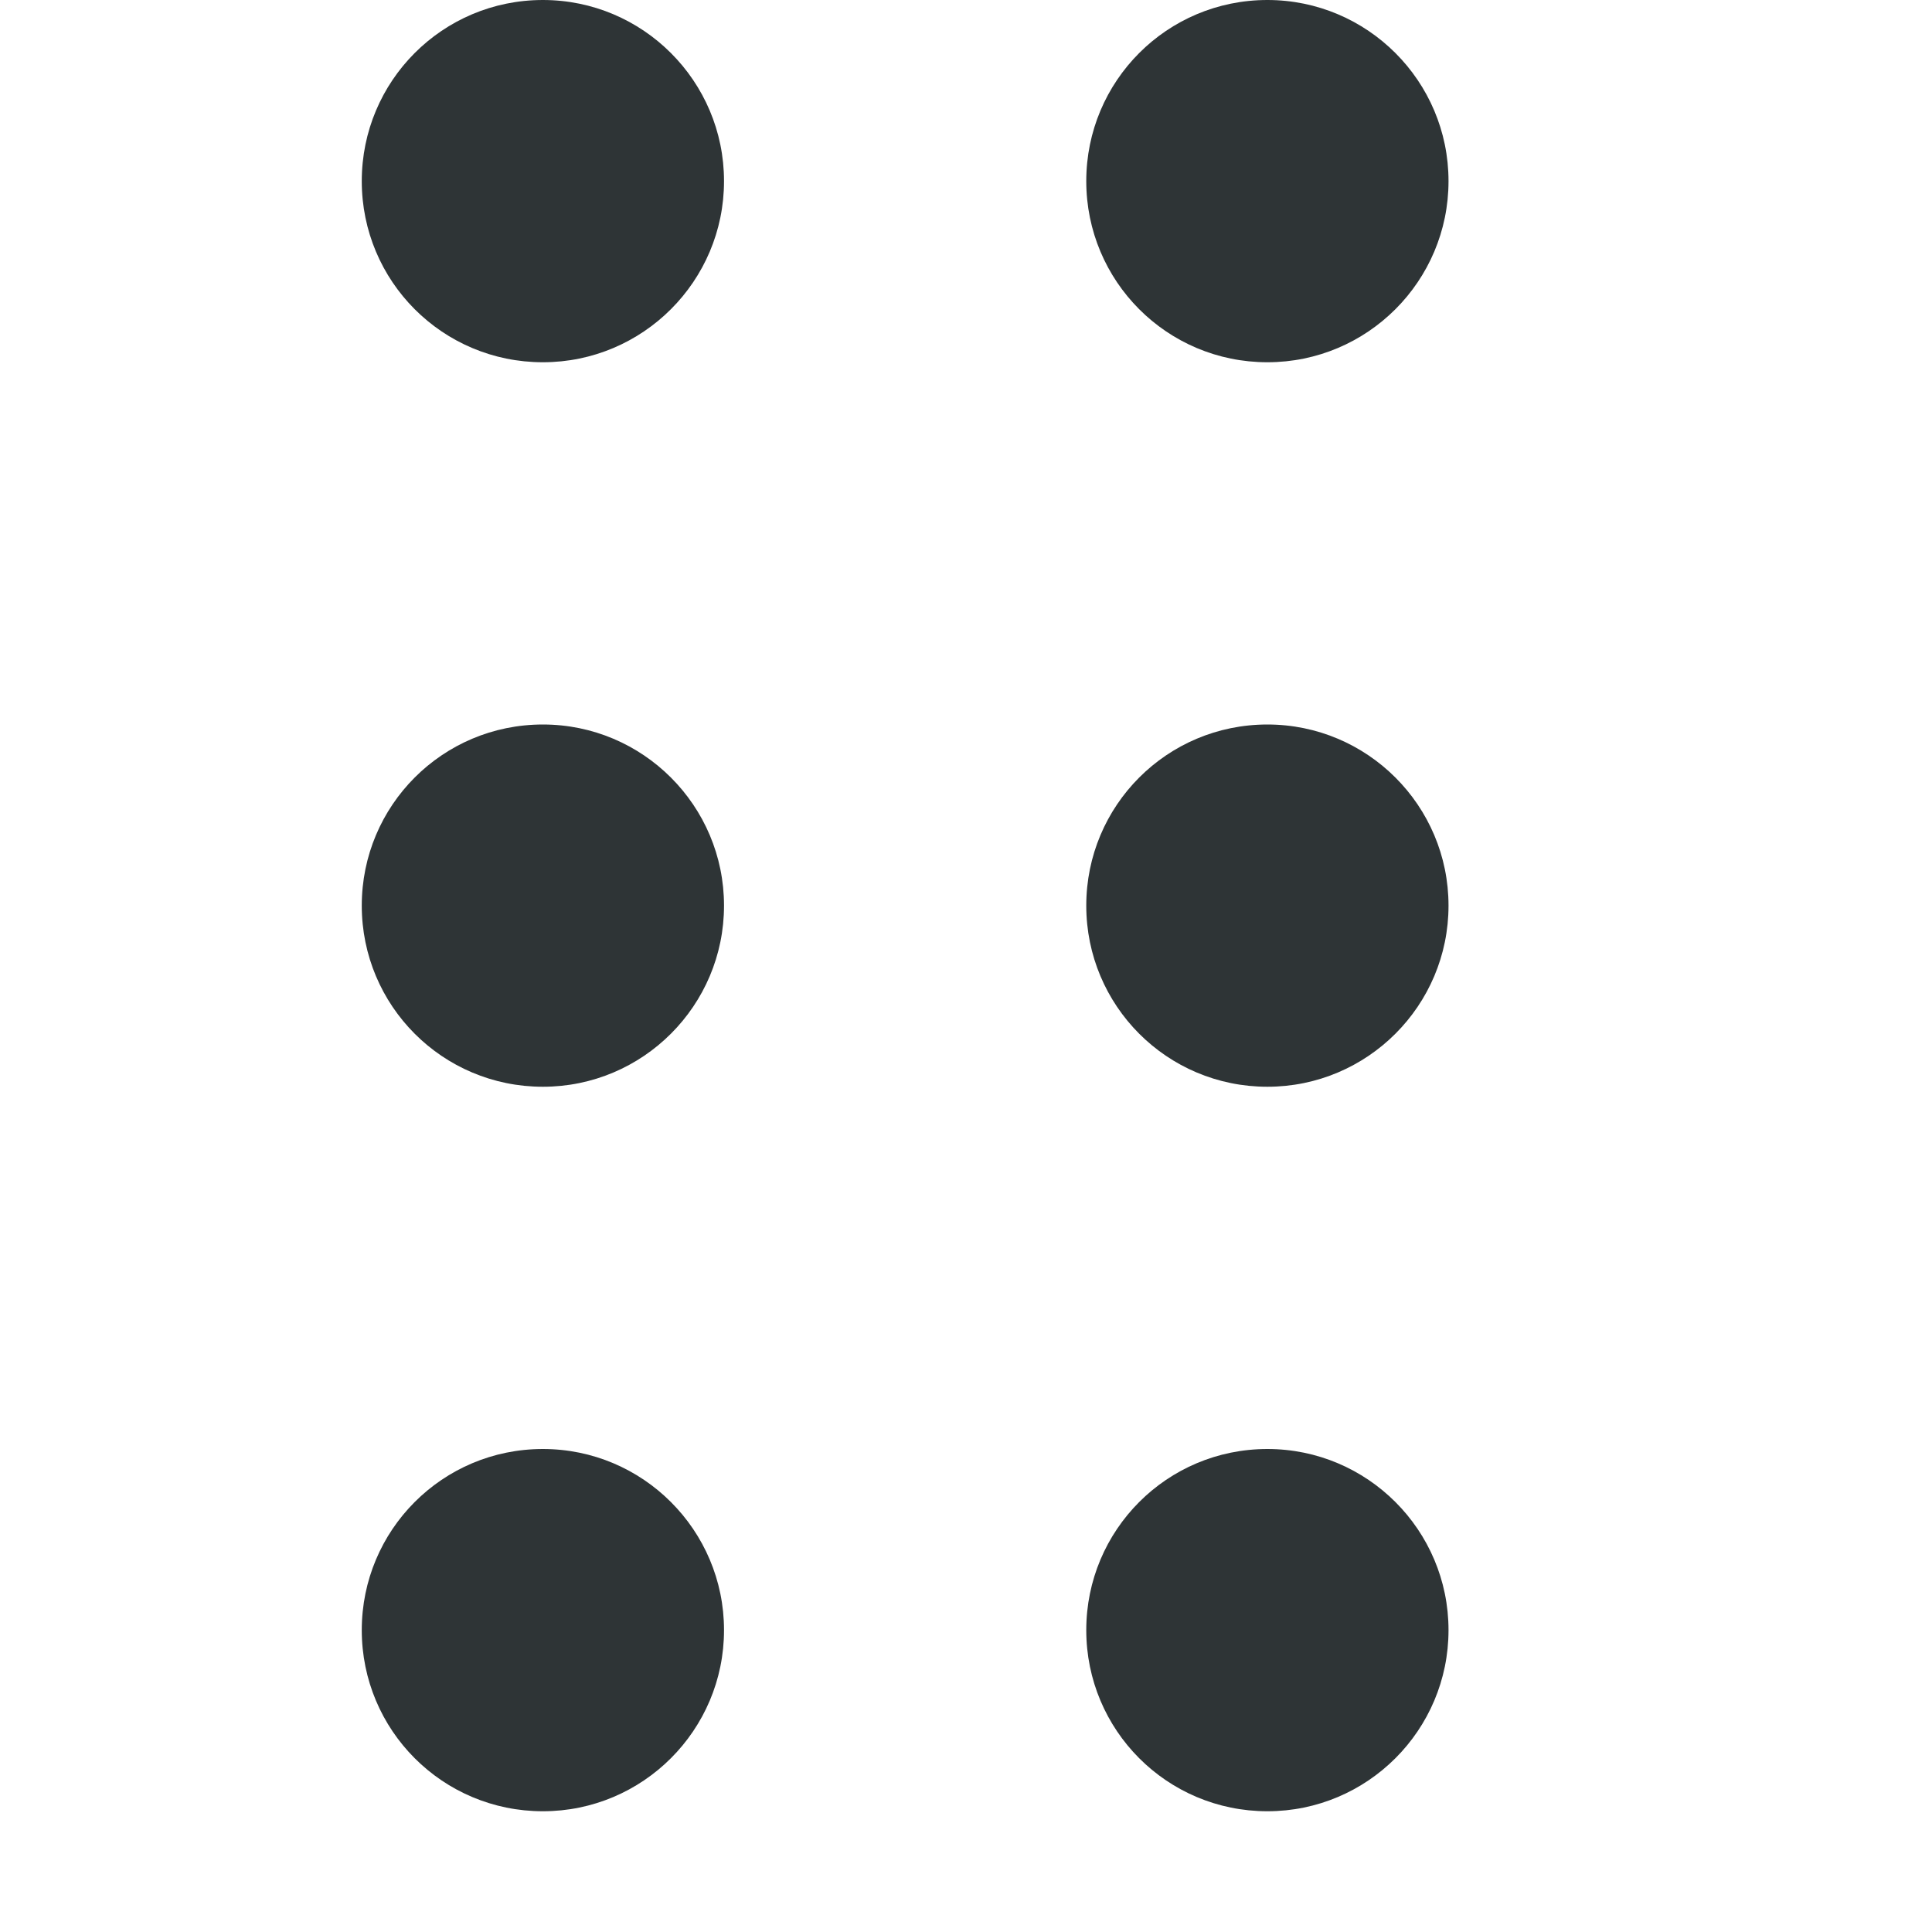
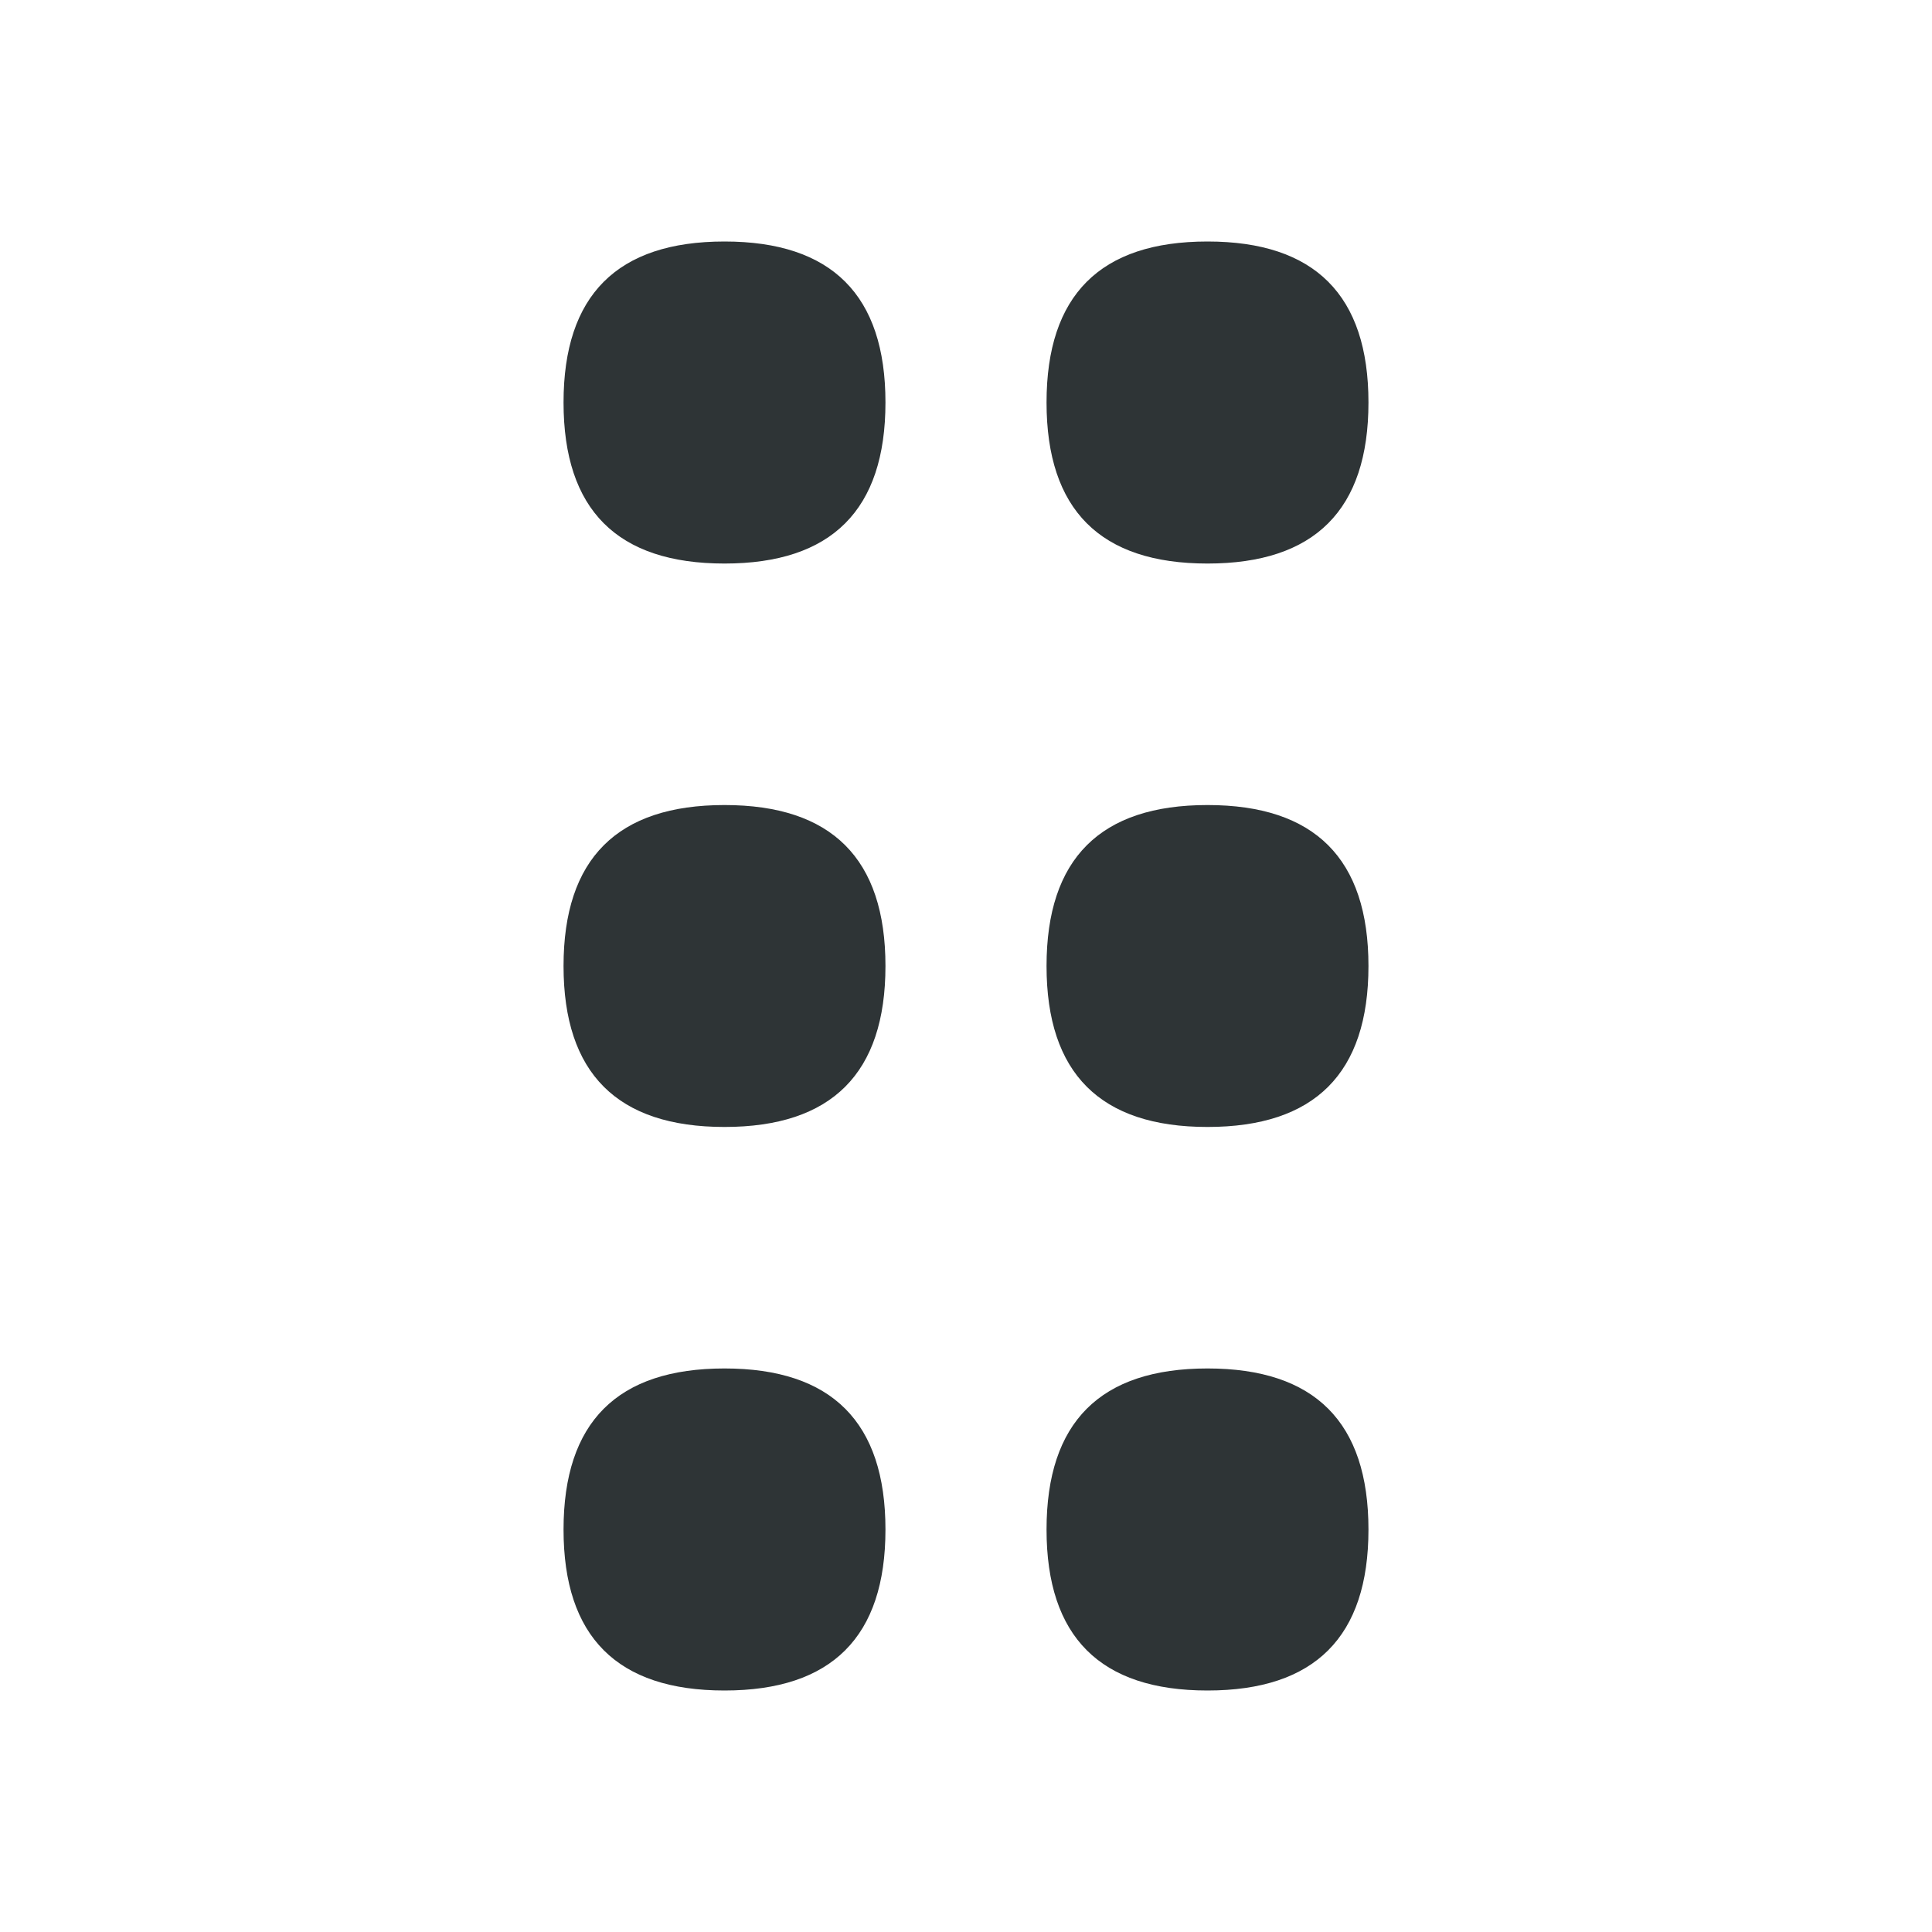
<svg xmlns="http://www.w3.org/2000/svg" height="16px" viewBox="0 0 16 16" width="16px">
-   <path d="m 4.496 0 c -0.832 0 -1.5 0.672 -1.5 1.5 s 0.668 1.5 1.5 1.5 c 0.828 0 1.5 -0.672 1.5 -1.5 s -0.672 -1.5 -1.5 -1.5 z m 6 0 c -0.832 0 -1.5 0.672 -1.5 1.5 s 0.668 1.5 1.5 1.5 c 0.828 0 1.5 -0.672 1.5 -1.5 s -0.672 -1.5 -1.5 -1.5 z m -6 6 c -0.832 0 -1.5 0.672 -1.5 1.5 s 0.668 1.5 1.5 1.5 c 0.828 0 1.5 -0.672 1.5 -1.5 s -0.672 -1.5 -1.5 -1.5 z m 6 0 c -0.832 0 -1.5 0.672 -1.5 1.5 s 0.668 1.5 1.5 1.5 c 0.828 0 1.5 -0.672 1.5 -1.5 s -0.672 -1.5 -1.5 -1.5 z m -6 6 c -0.832 0 -1.5 0.672 -1.5 1.5 s 0.668 1.5 1.5 1.5 c 0.828 0 1.5 -0.672 1.5 -1.5 s -0.672 -1.5 -1.5 -1.5 z m 6 0 c -0.832 0 -1.5 0.672 -1.5 1.5 s 0.668 1.5 1.5 1.5 c 0.828 0 1.5 -0.672 1.5 -1.5 s -0.672 -1.5 -1.5 -1.5 z m 0 0" fill="#2e3436" />
+   <path d="M6 4.667Q7.333 4.667 7.333 3.333Q7.333 2 6 2Q4.667 2 4.667 3.333Q4.667 4.667 6 4.667ZM10 4.667Q11.333 4.667 11.333 3.333Q11.333 2 10 2Q8.667 2 8.667 3.333Q8.667 4.667 10 4.667ZM7.333 8Q7.333 9.333 6 9.333Q4.667 9.333 4.667 8Q4.667 6.667 6 6.667Q7.333 6.667 7.333 8ZM10 9.333Q11.333 9.333 11.333 8Q11.333 6.667 10 6.667Q8.667 6.667 8.667 8Q8.667 9.333 10 9.333ZM6 14Q7.333 14 7.333 12.667Q7.333 11.333 6 11.333Q4.667 11.333 4.667 12.667Q4.667 14 6 14ZM10 14Q11.333 14 11.333 12.667Q11.333 11.333 10 11.333Q8.667 11.333 8.667 12.667Q8.667 14 10 14Z" fill="#2e3436" fill-rule="evenodd" />
</svg>
